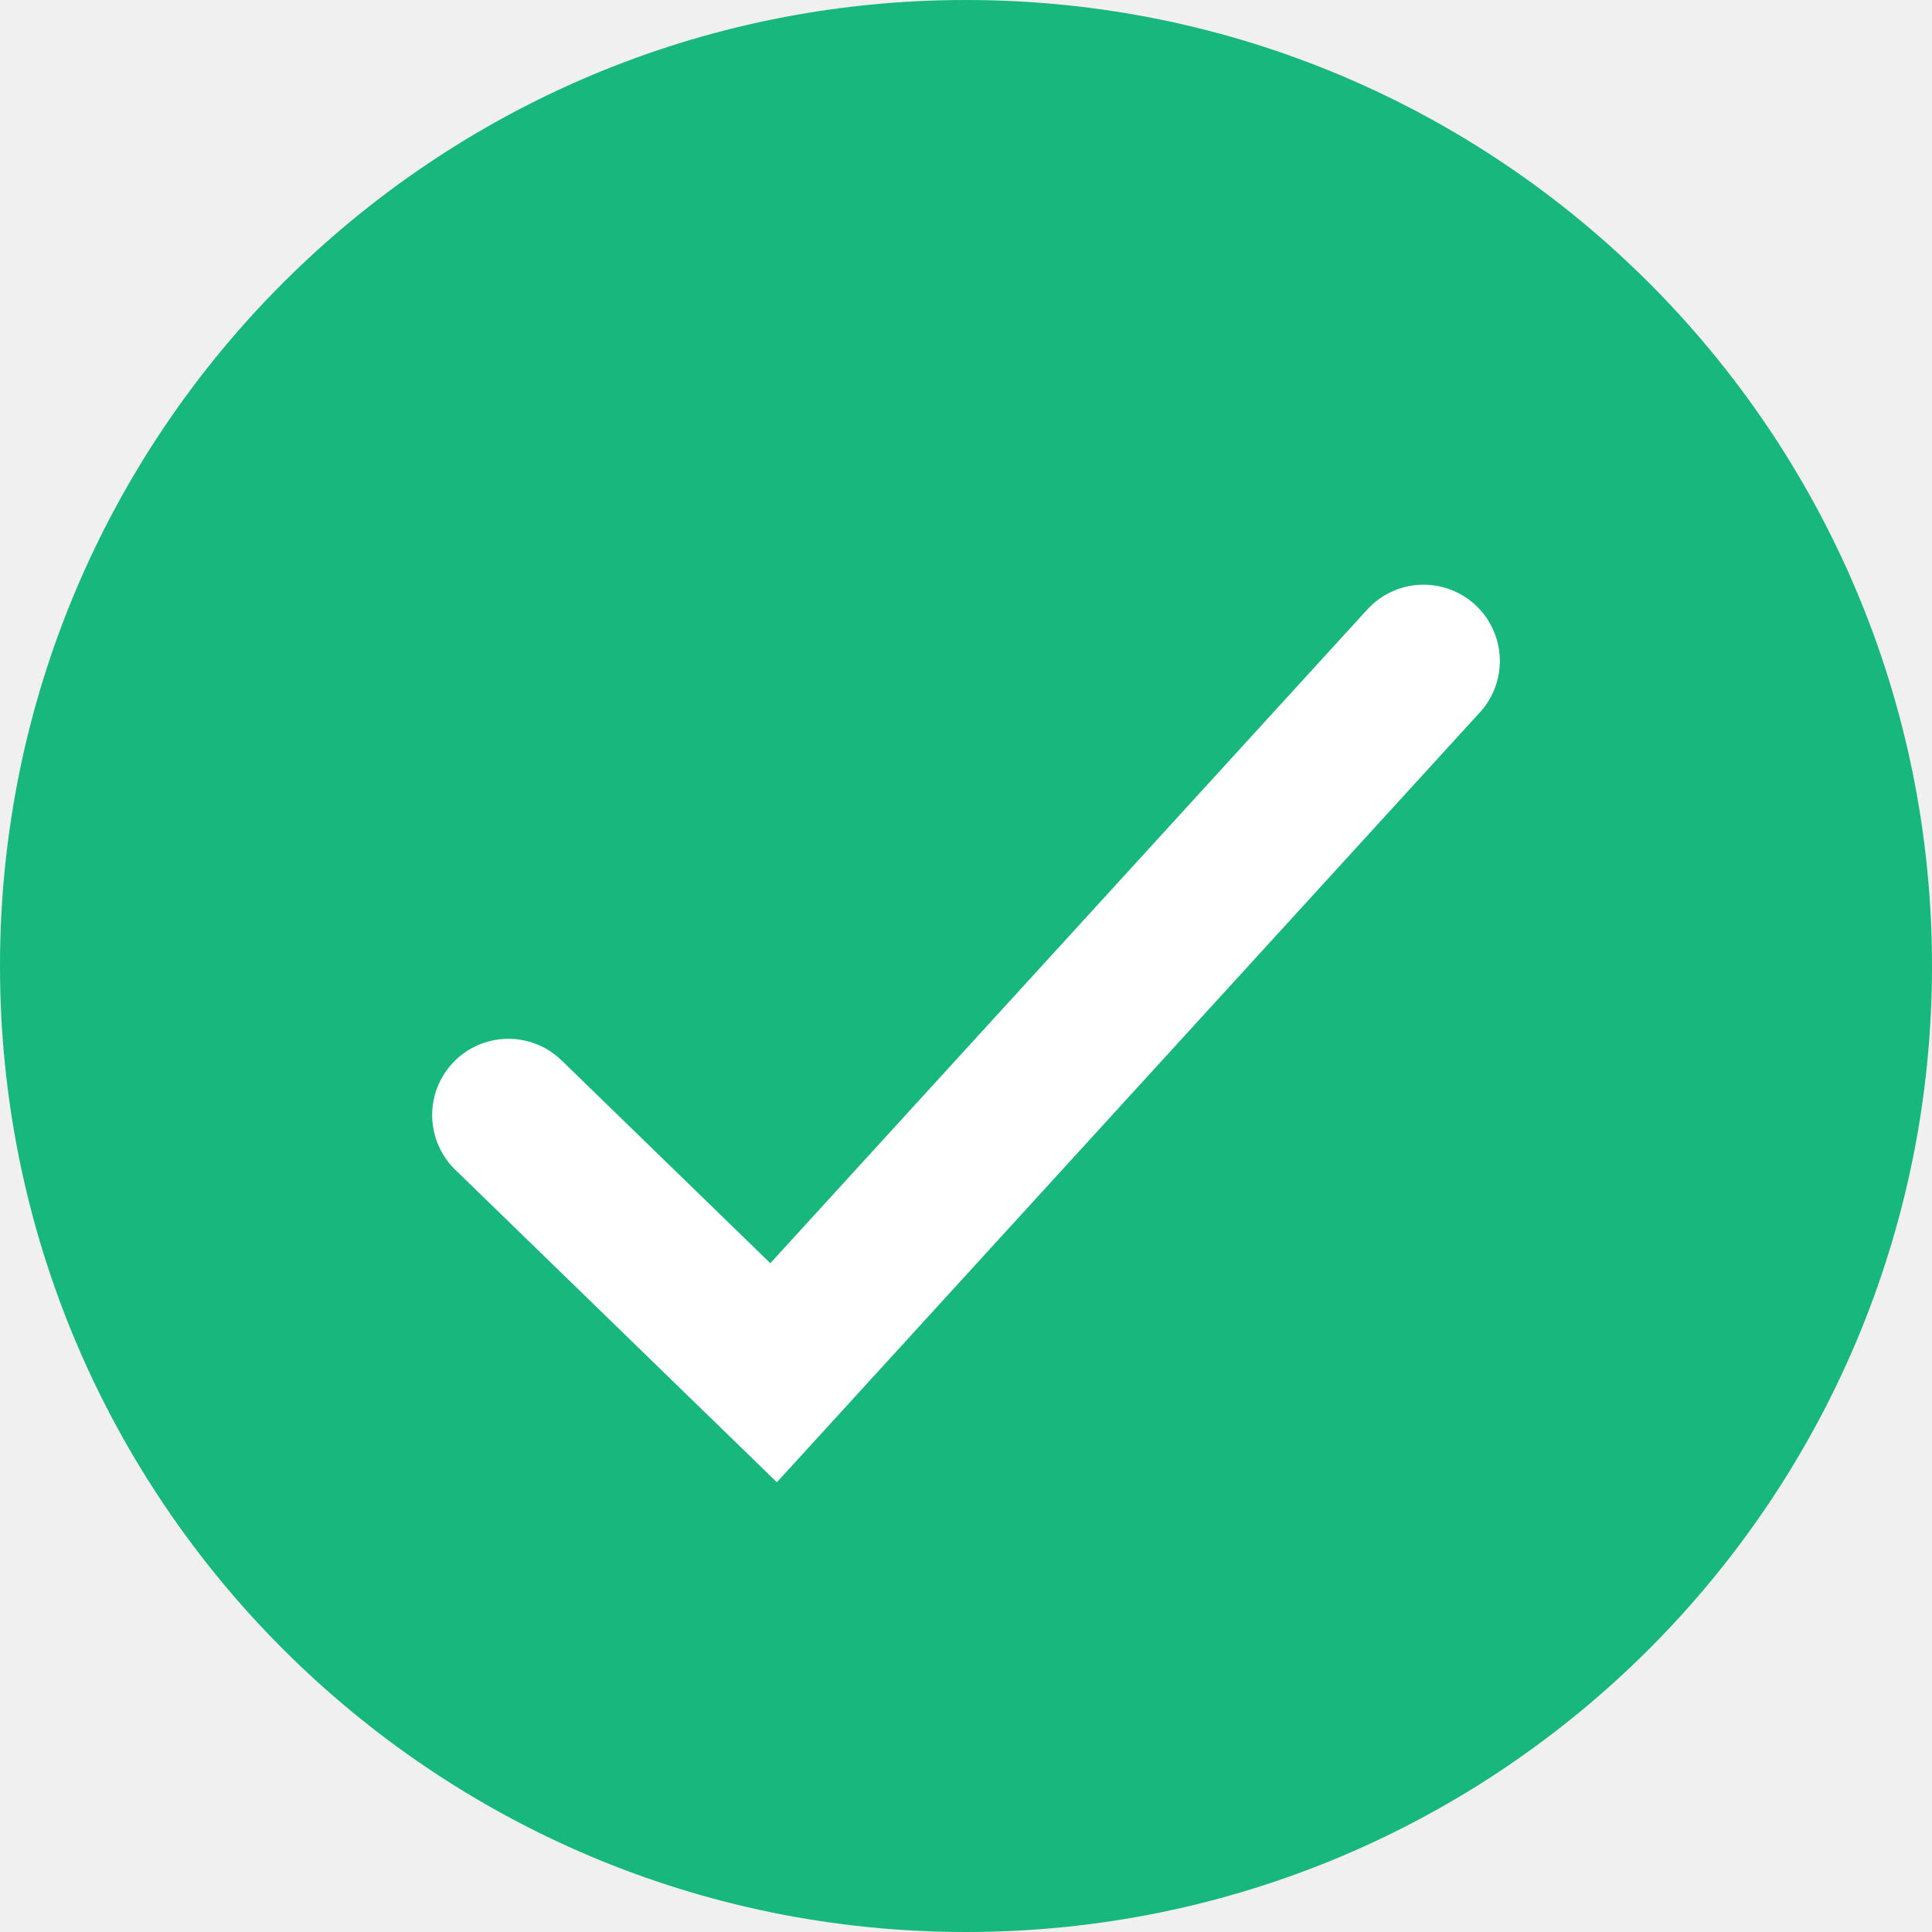
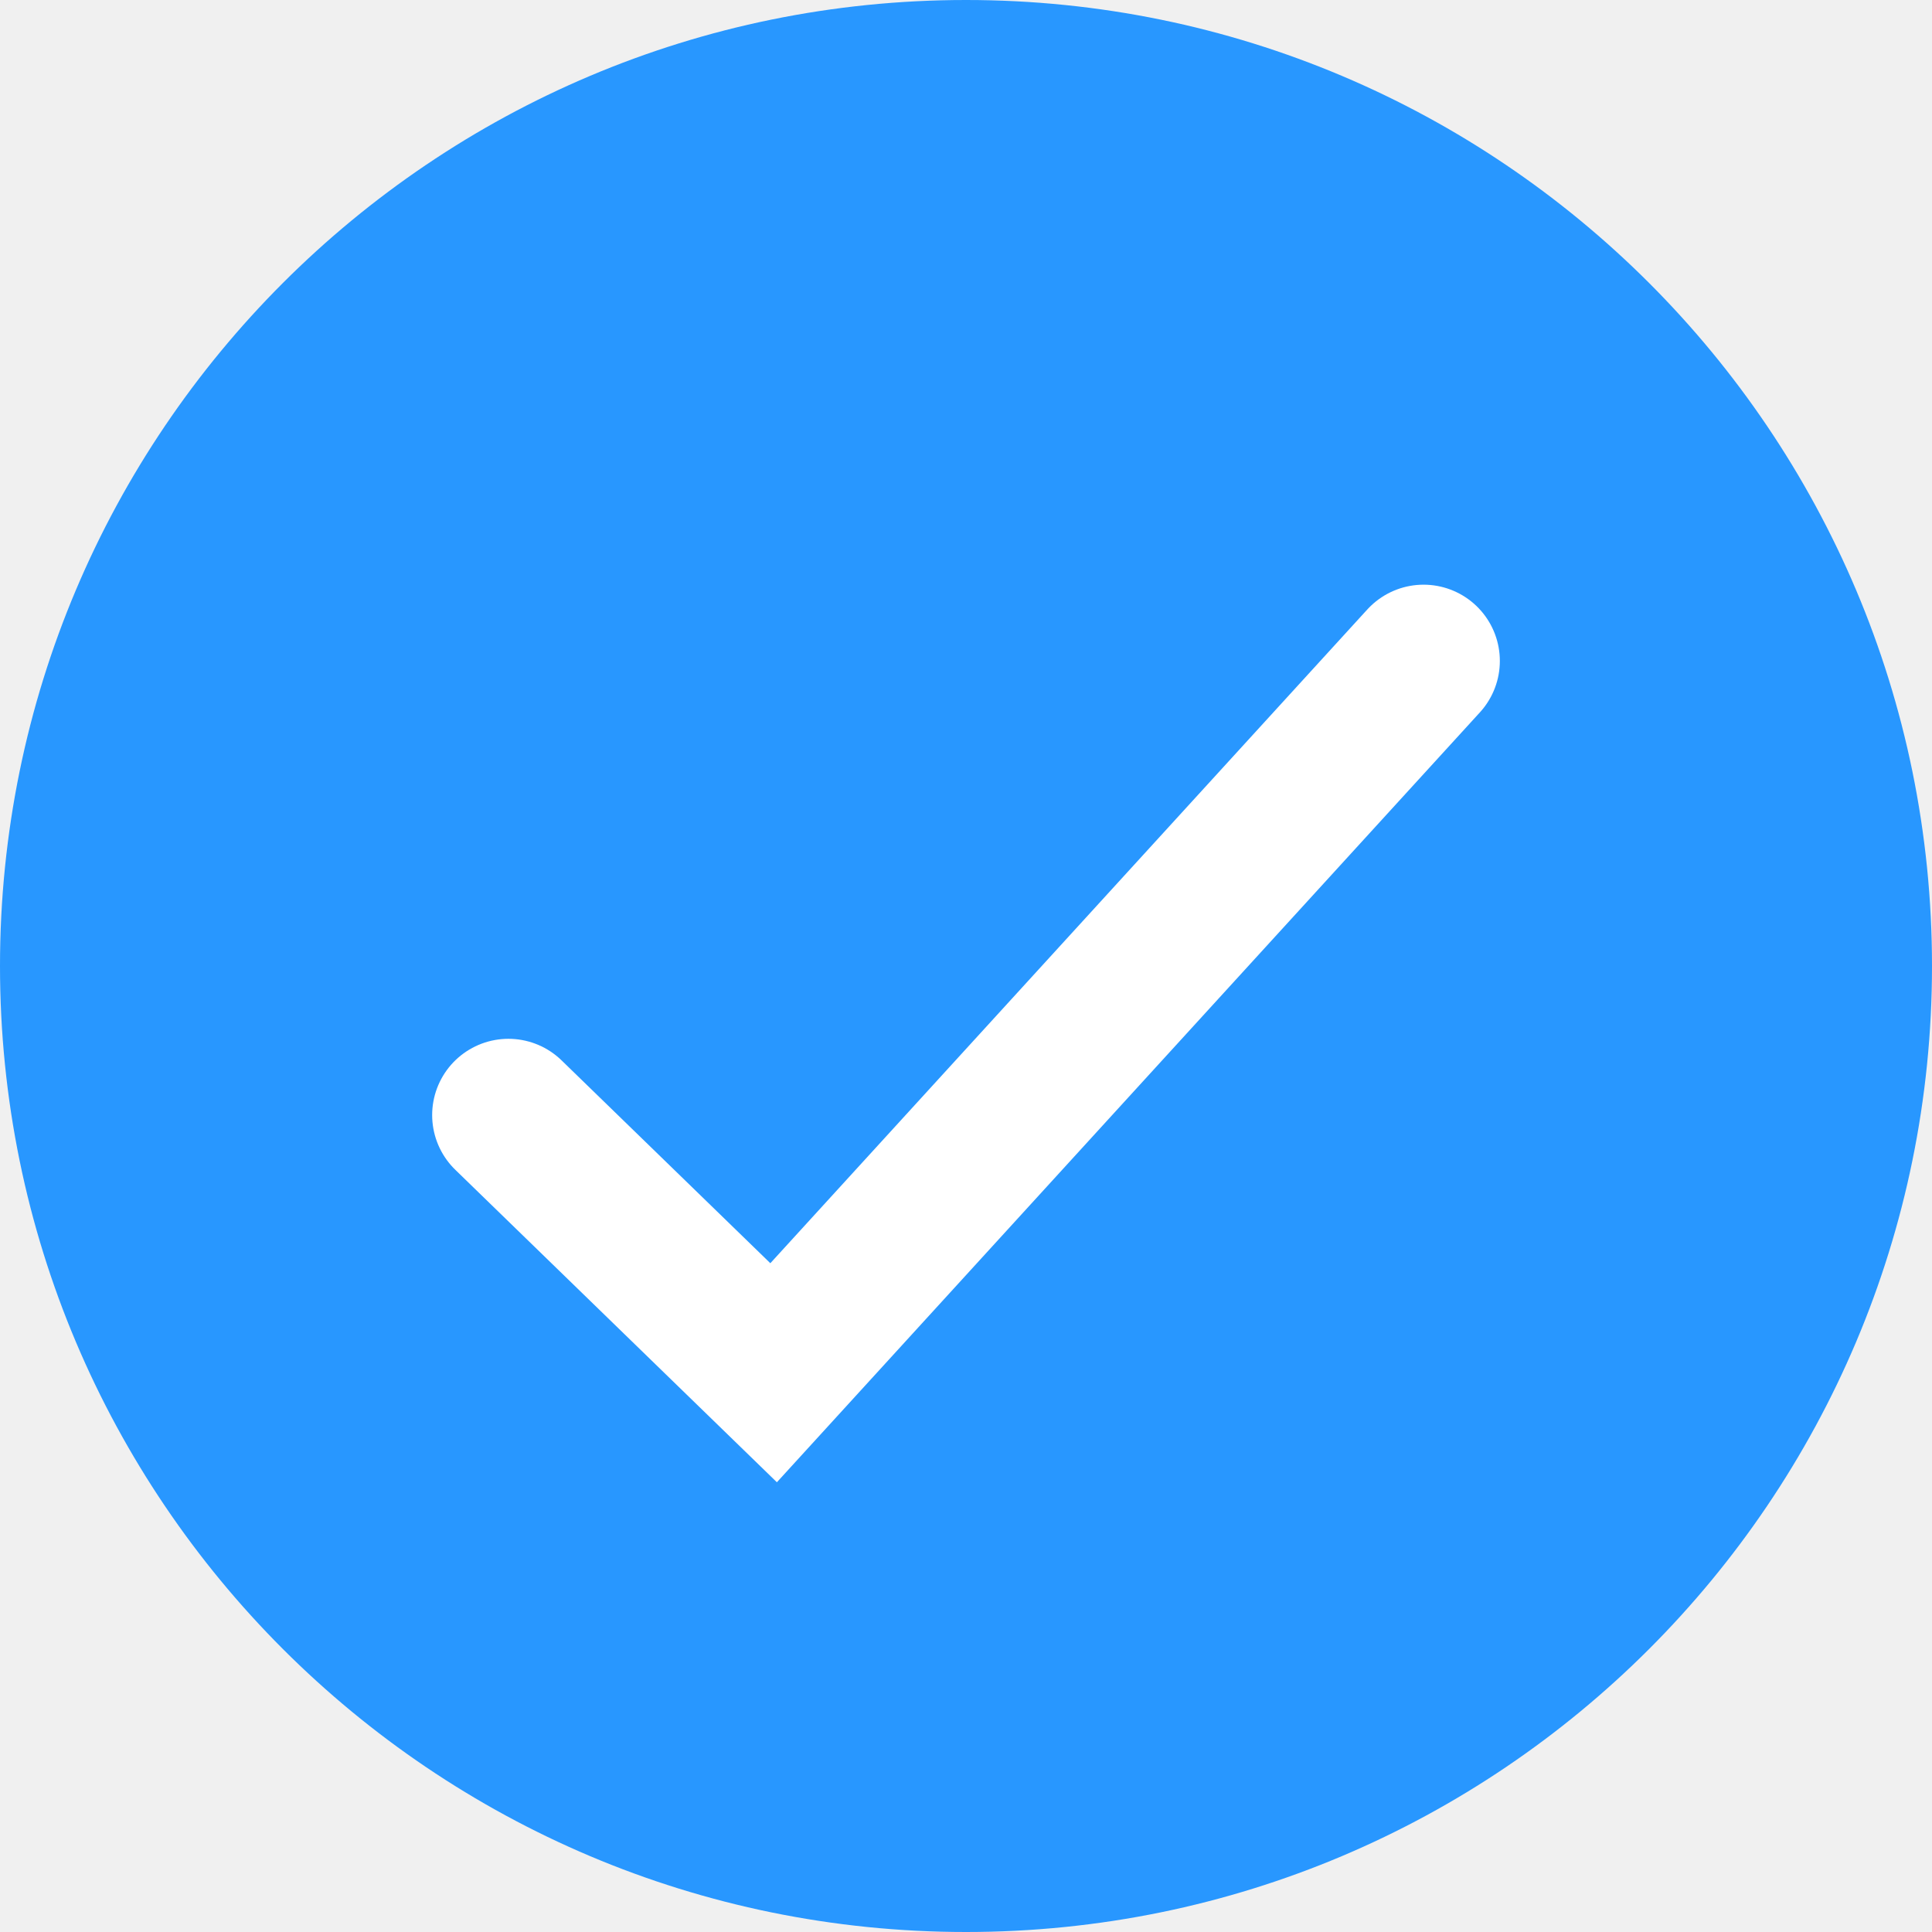
<svg xmlns="http://www.w3.org/2000/svg" width="38" height="38" viewBox="0 0 38 38" fill="none">
-   <rect width="38" height="38" rx="19" fill="#18B77E" />
+   <rect width="38" height="38" rx="19" fill="#2897ff" />
  <path d="M10 21.932L15.216 27L28 13" stroke="white" stroke-width="3" stroke-linecap="round" />
</svg>
